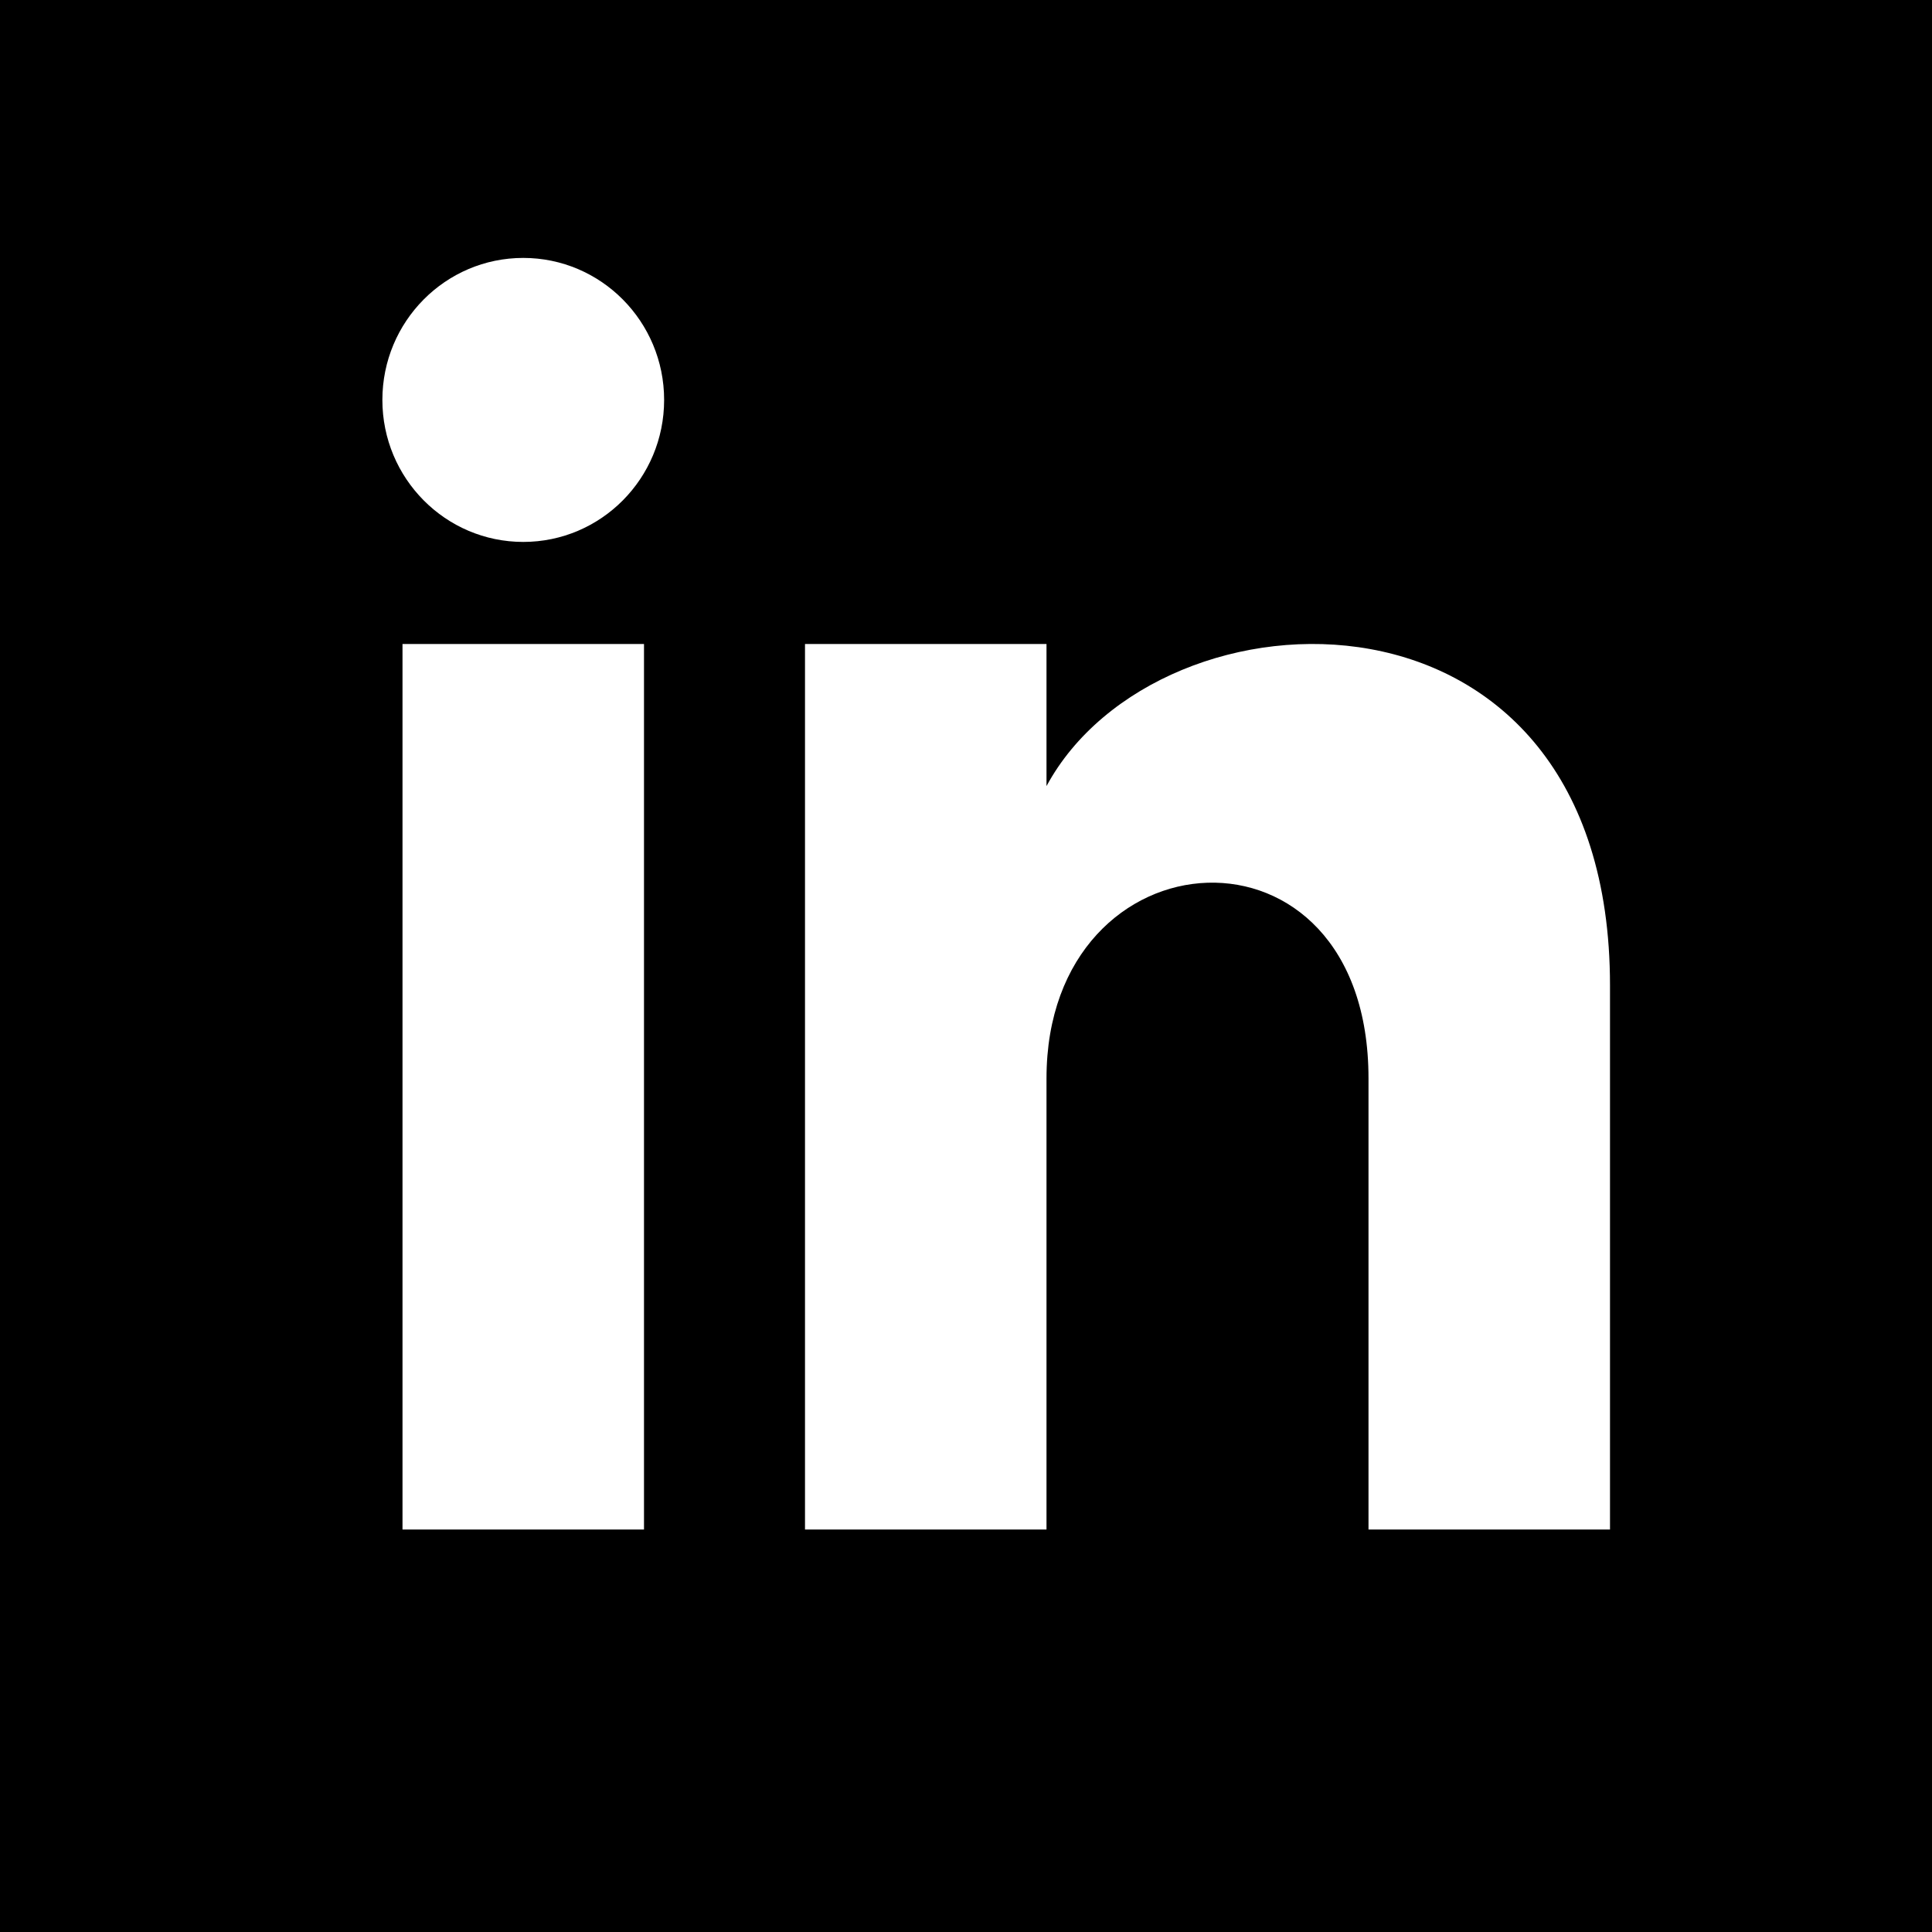
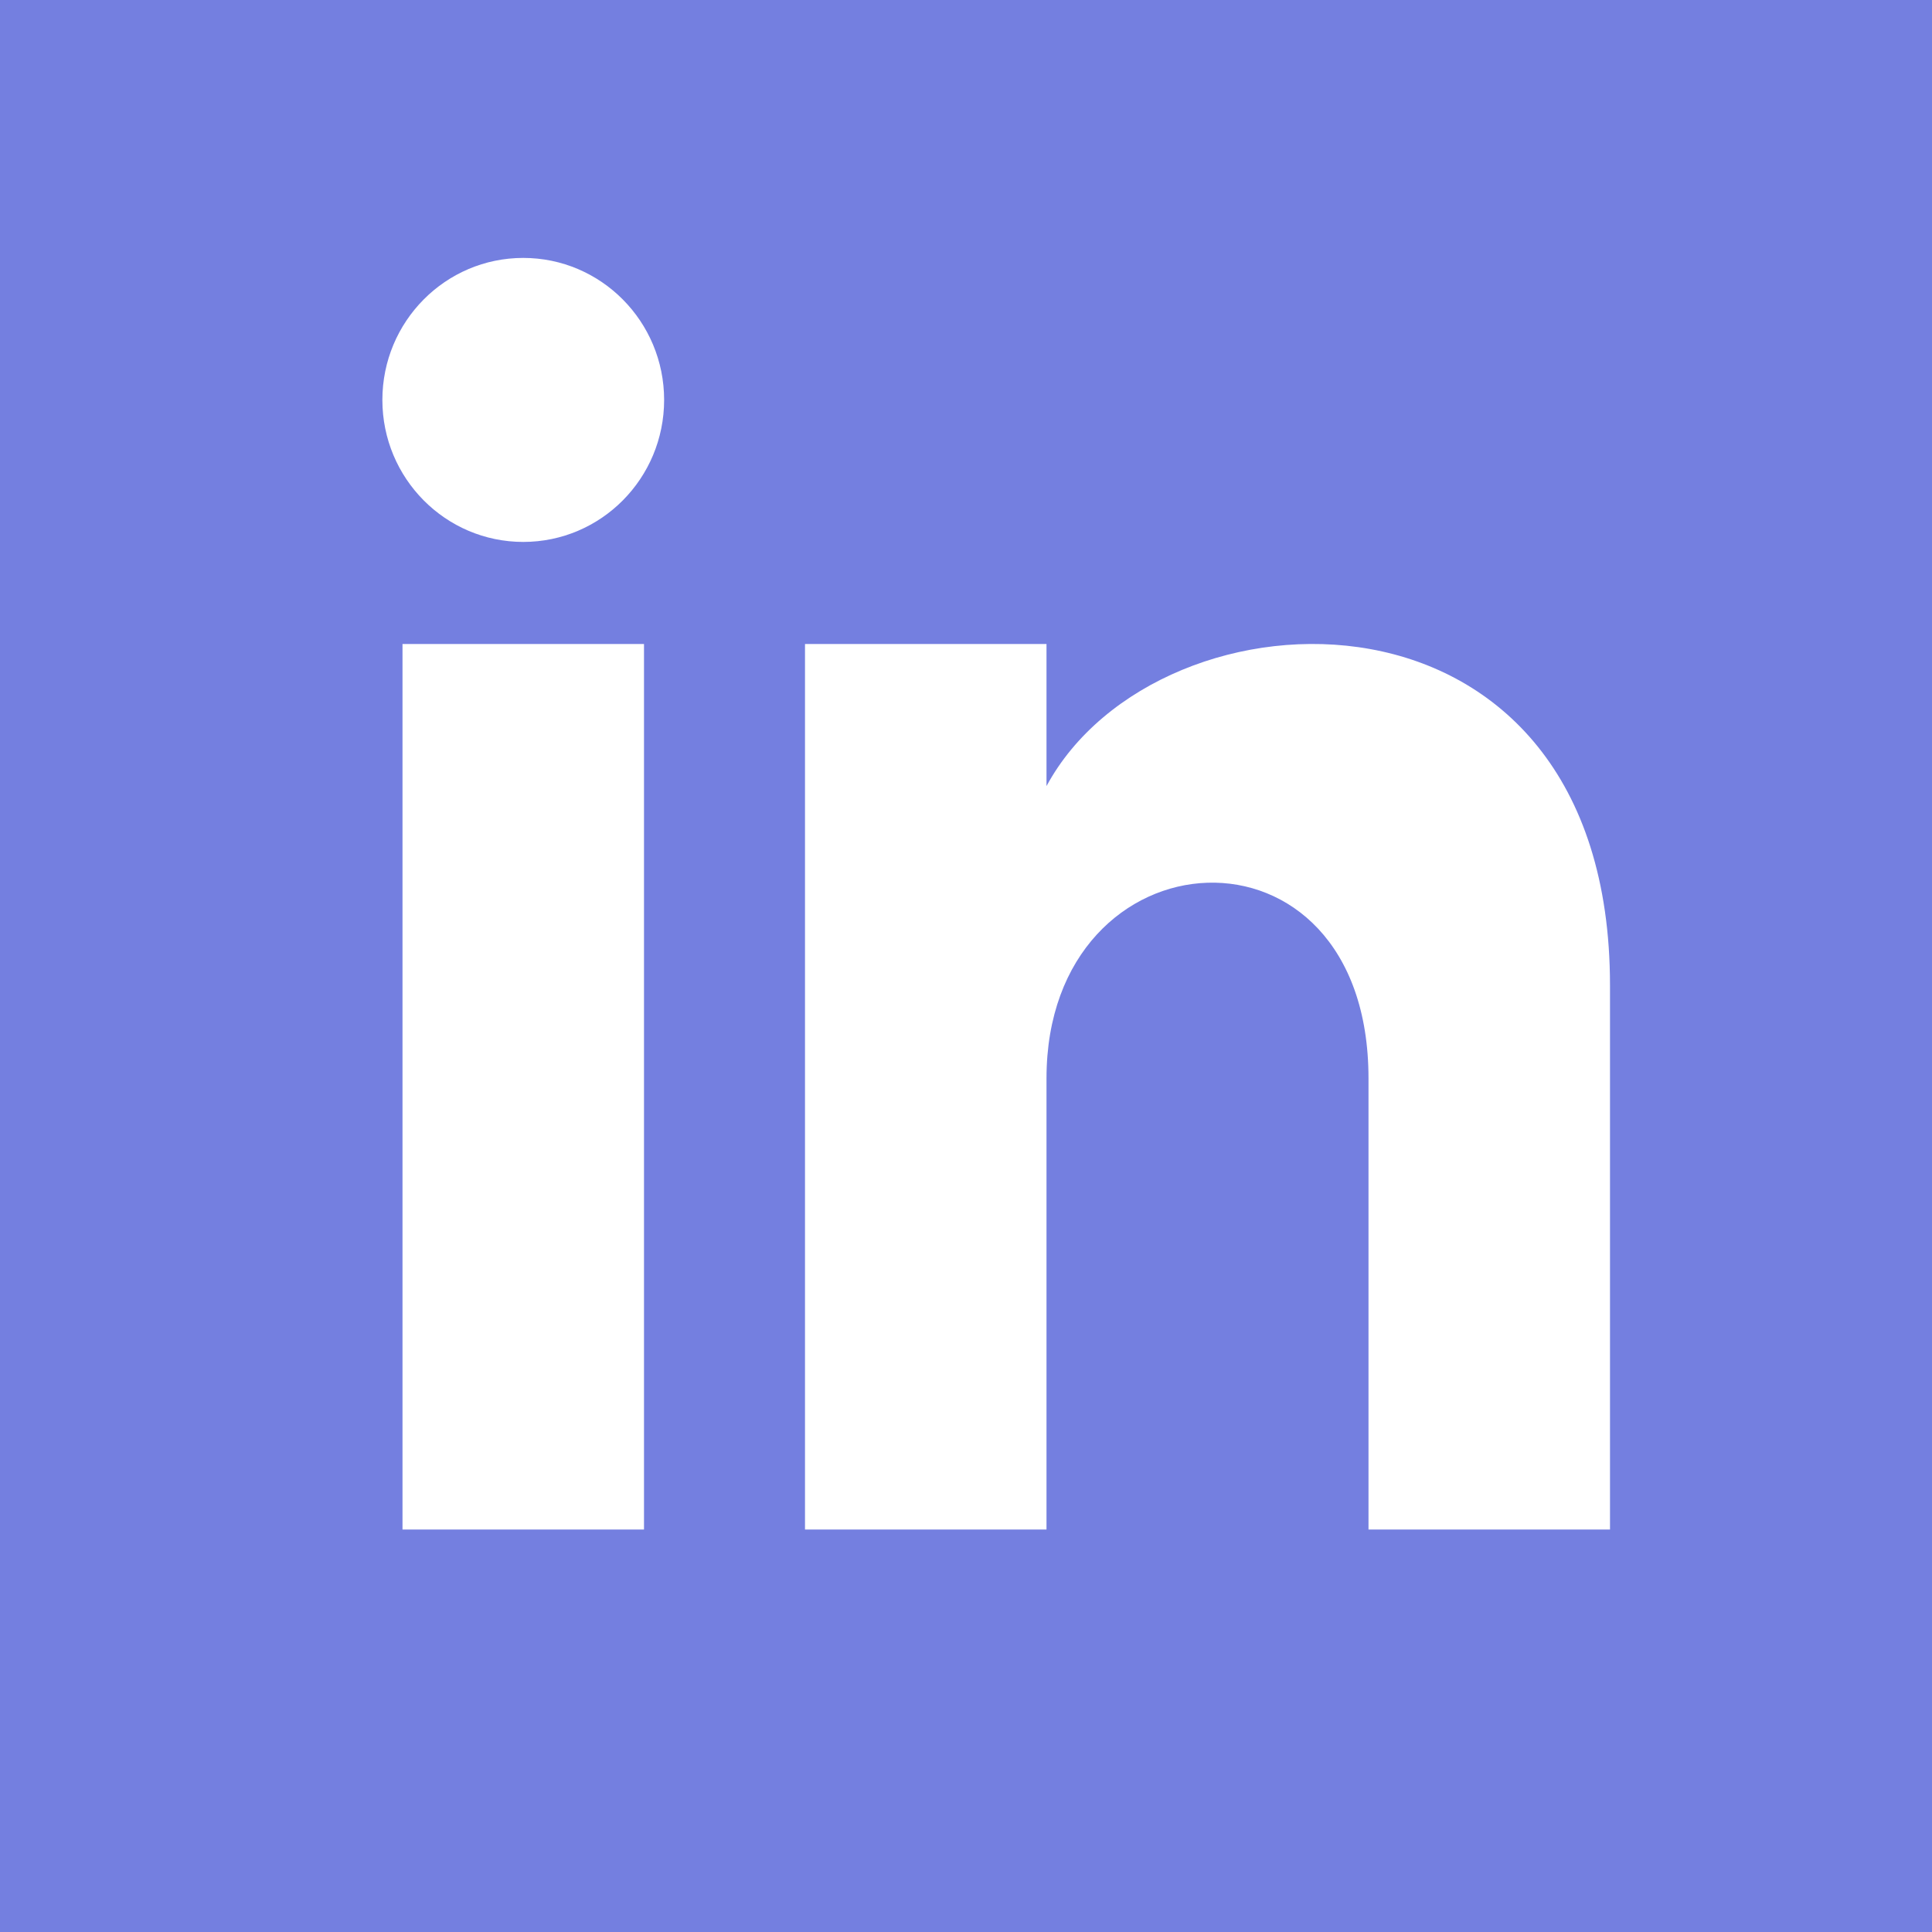
- <svg xmlns="http://www.w3.org/2000/svg" width="24" height="24" viewBox="0 0 24 24">
+ <svg xmlns="http://www.w3.org/2000/svg" width="24" height="24" viewBox="0 0 24 24" fill="#747fe0">
  <path d="M0 0v24h24v-24h-24zm8 19h-3v-11h3v11zm-1.5-12.268c-.966 0-1.75-.79-1.75-1.764s.784-1.764 1.75-1.764 1.75.79 1.75 1.764-.783 1.764-1.75 1.764zm13.5 12.268h-3v-5.604c0-3.368-4-3.113-4 0v5.604h-3v-11h3v1.765c1.397-2.586 7-2.777 7 2.476v6.759z" />
</svg>
